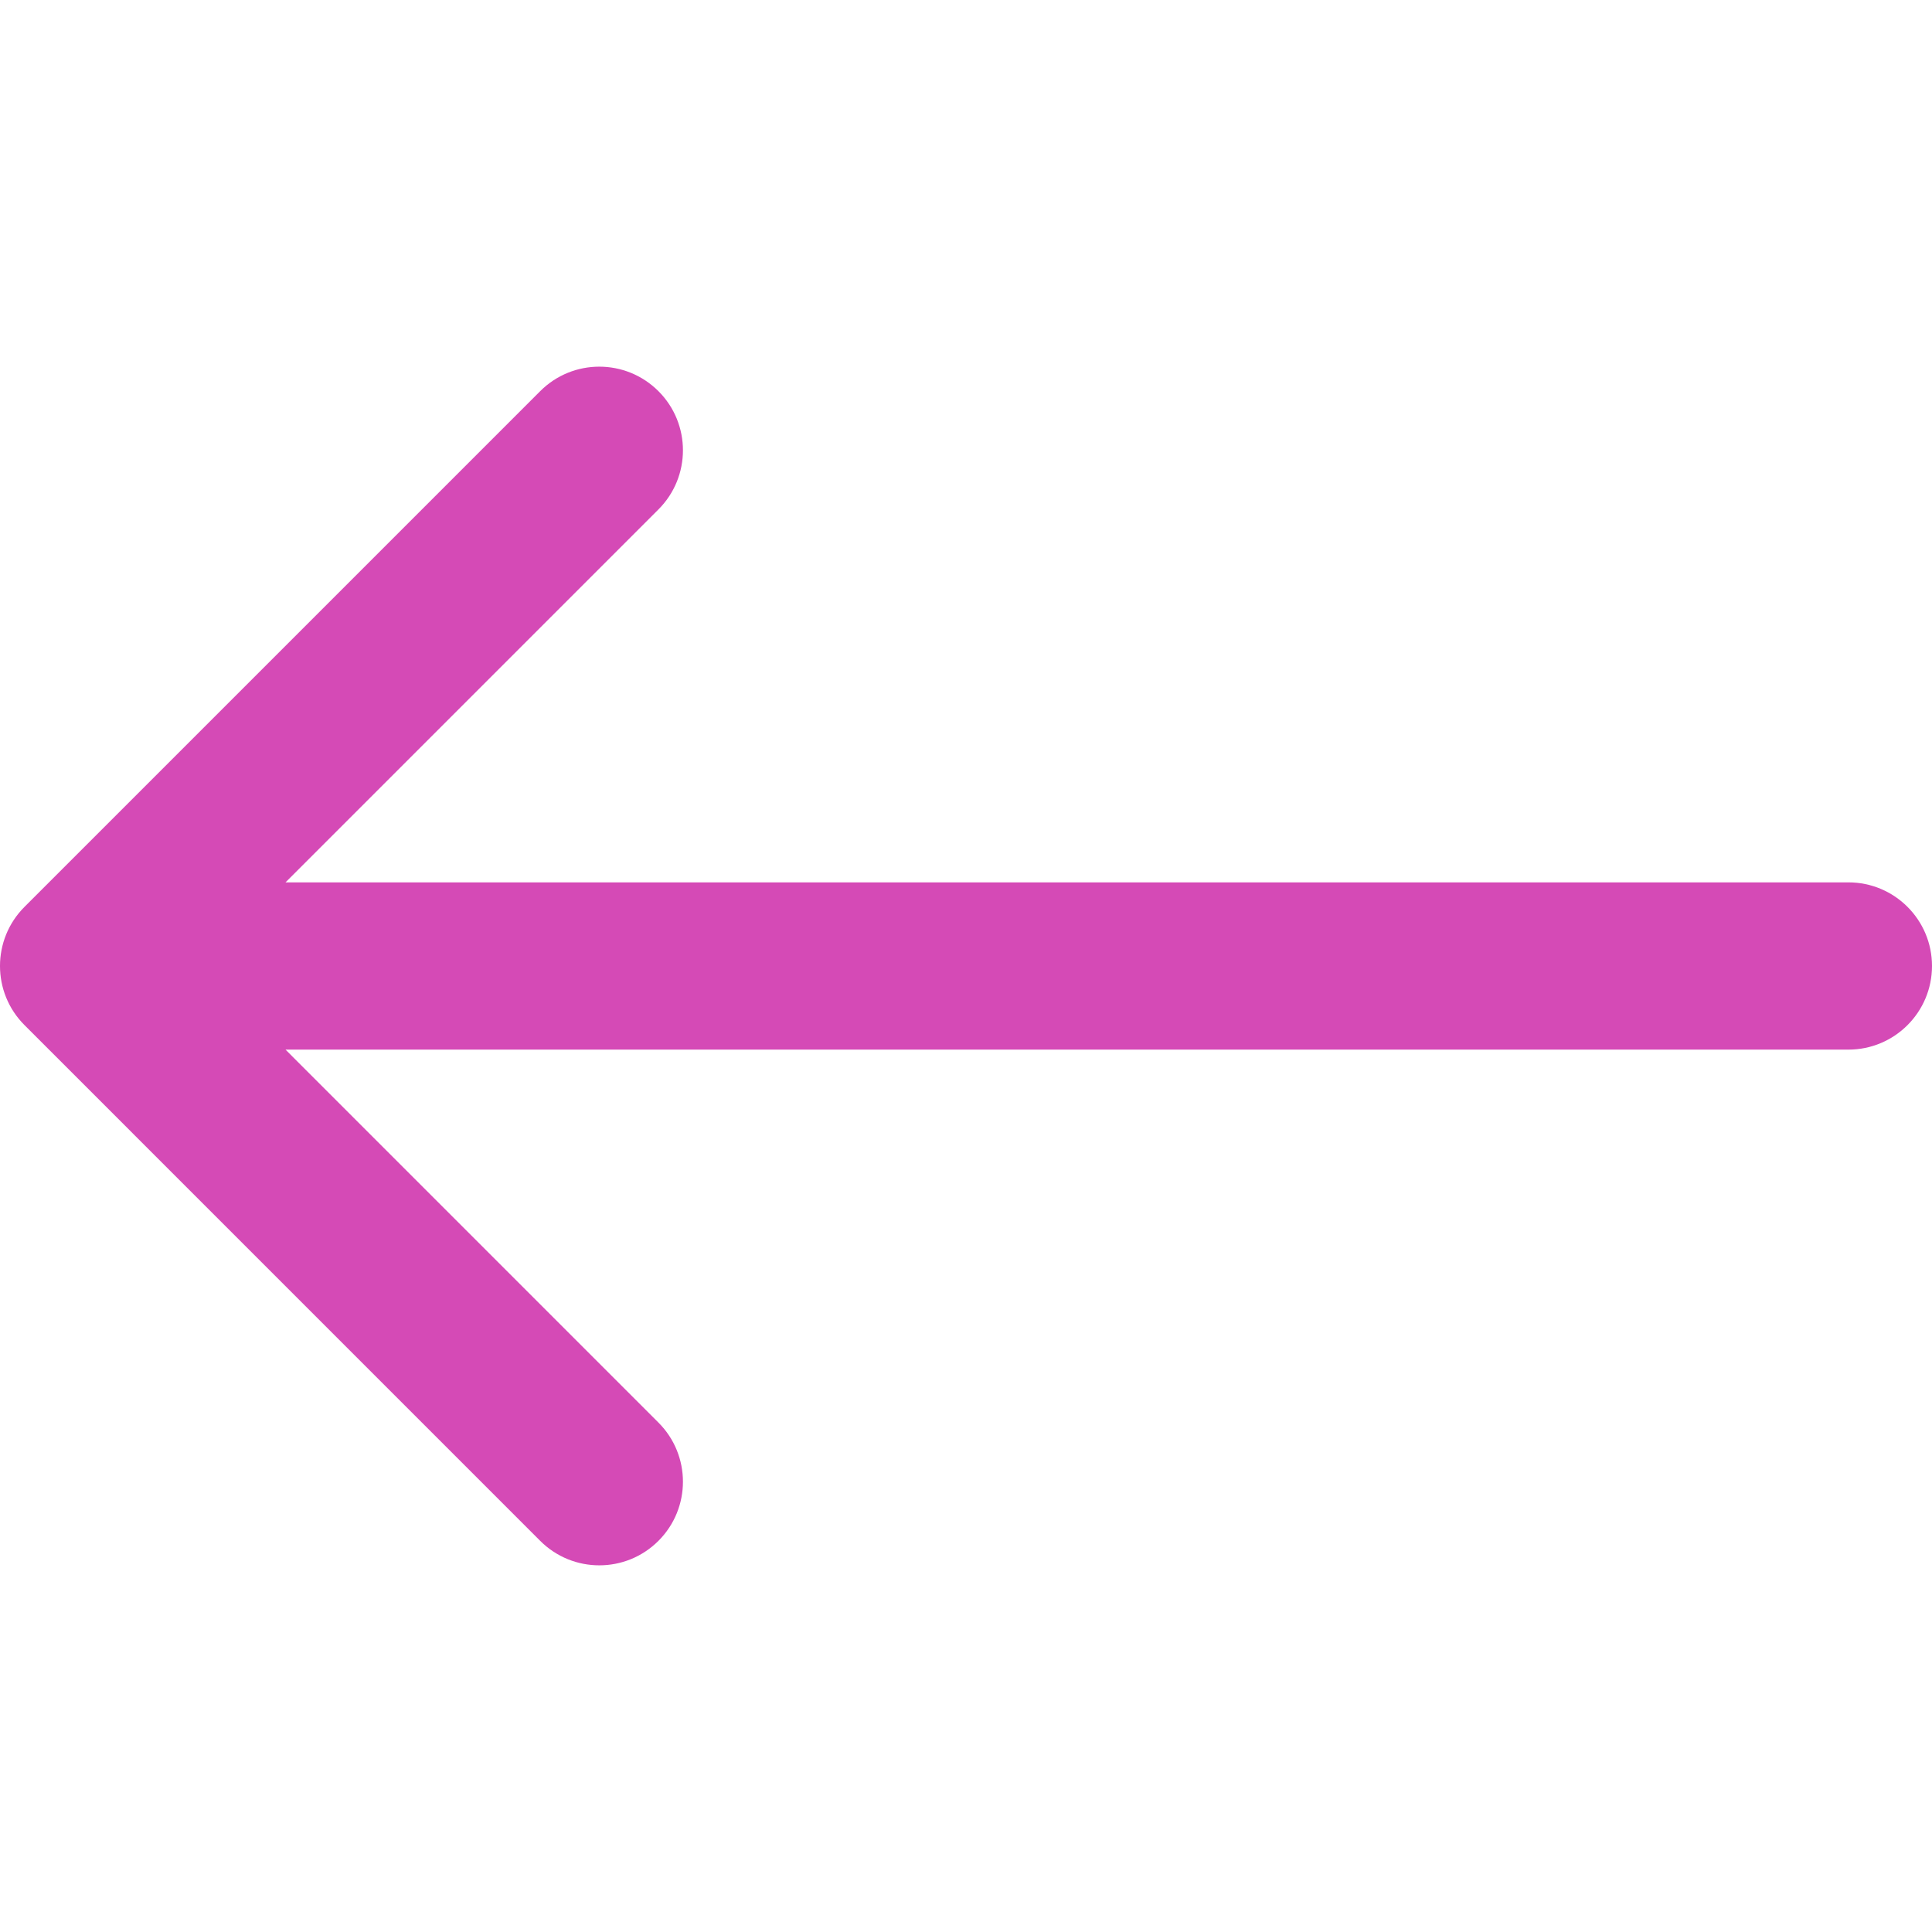
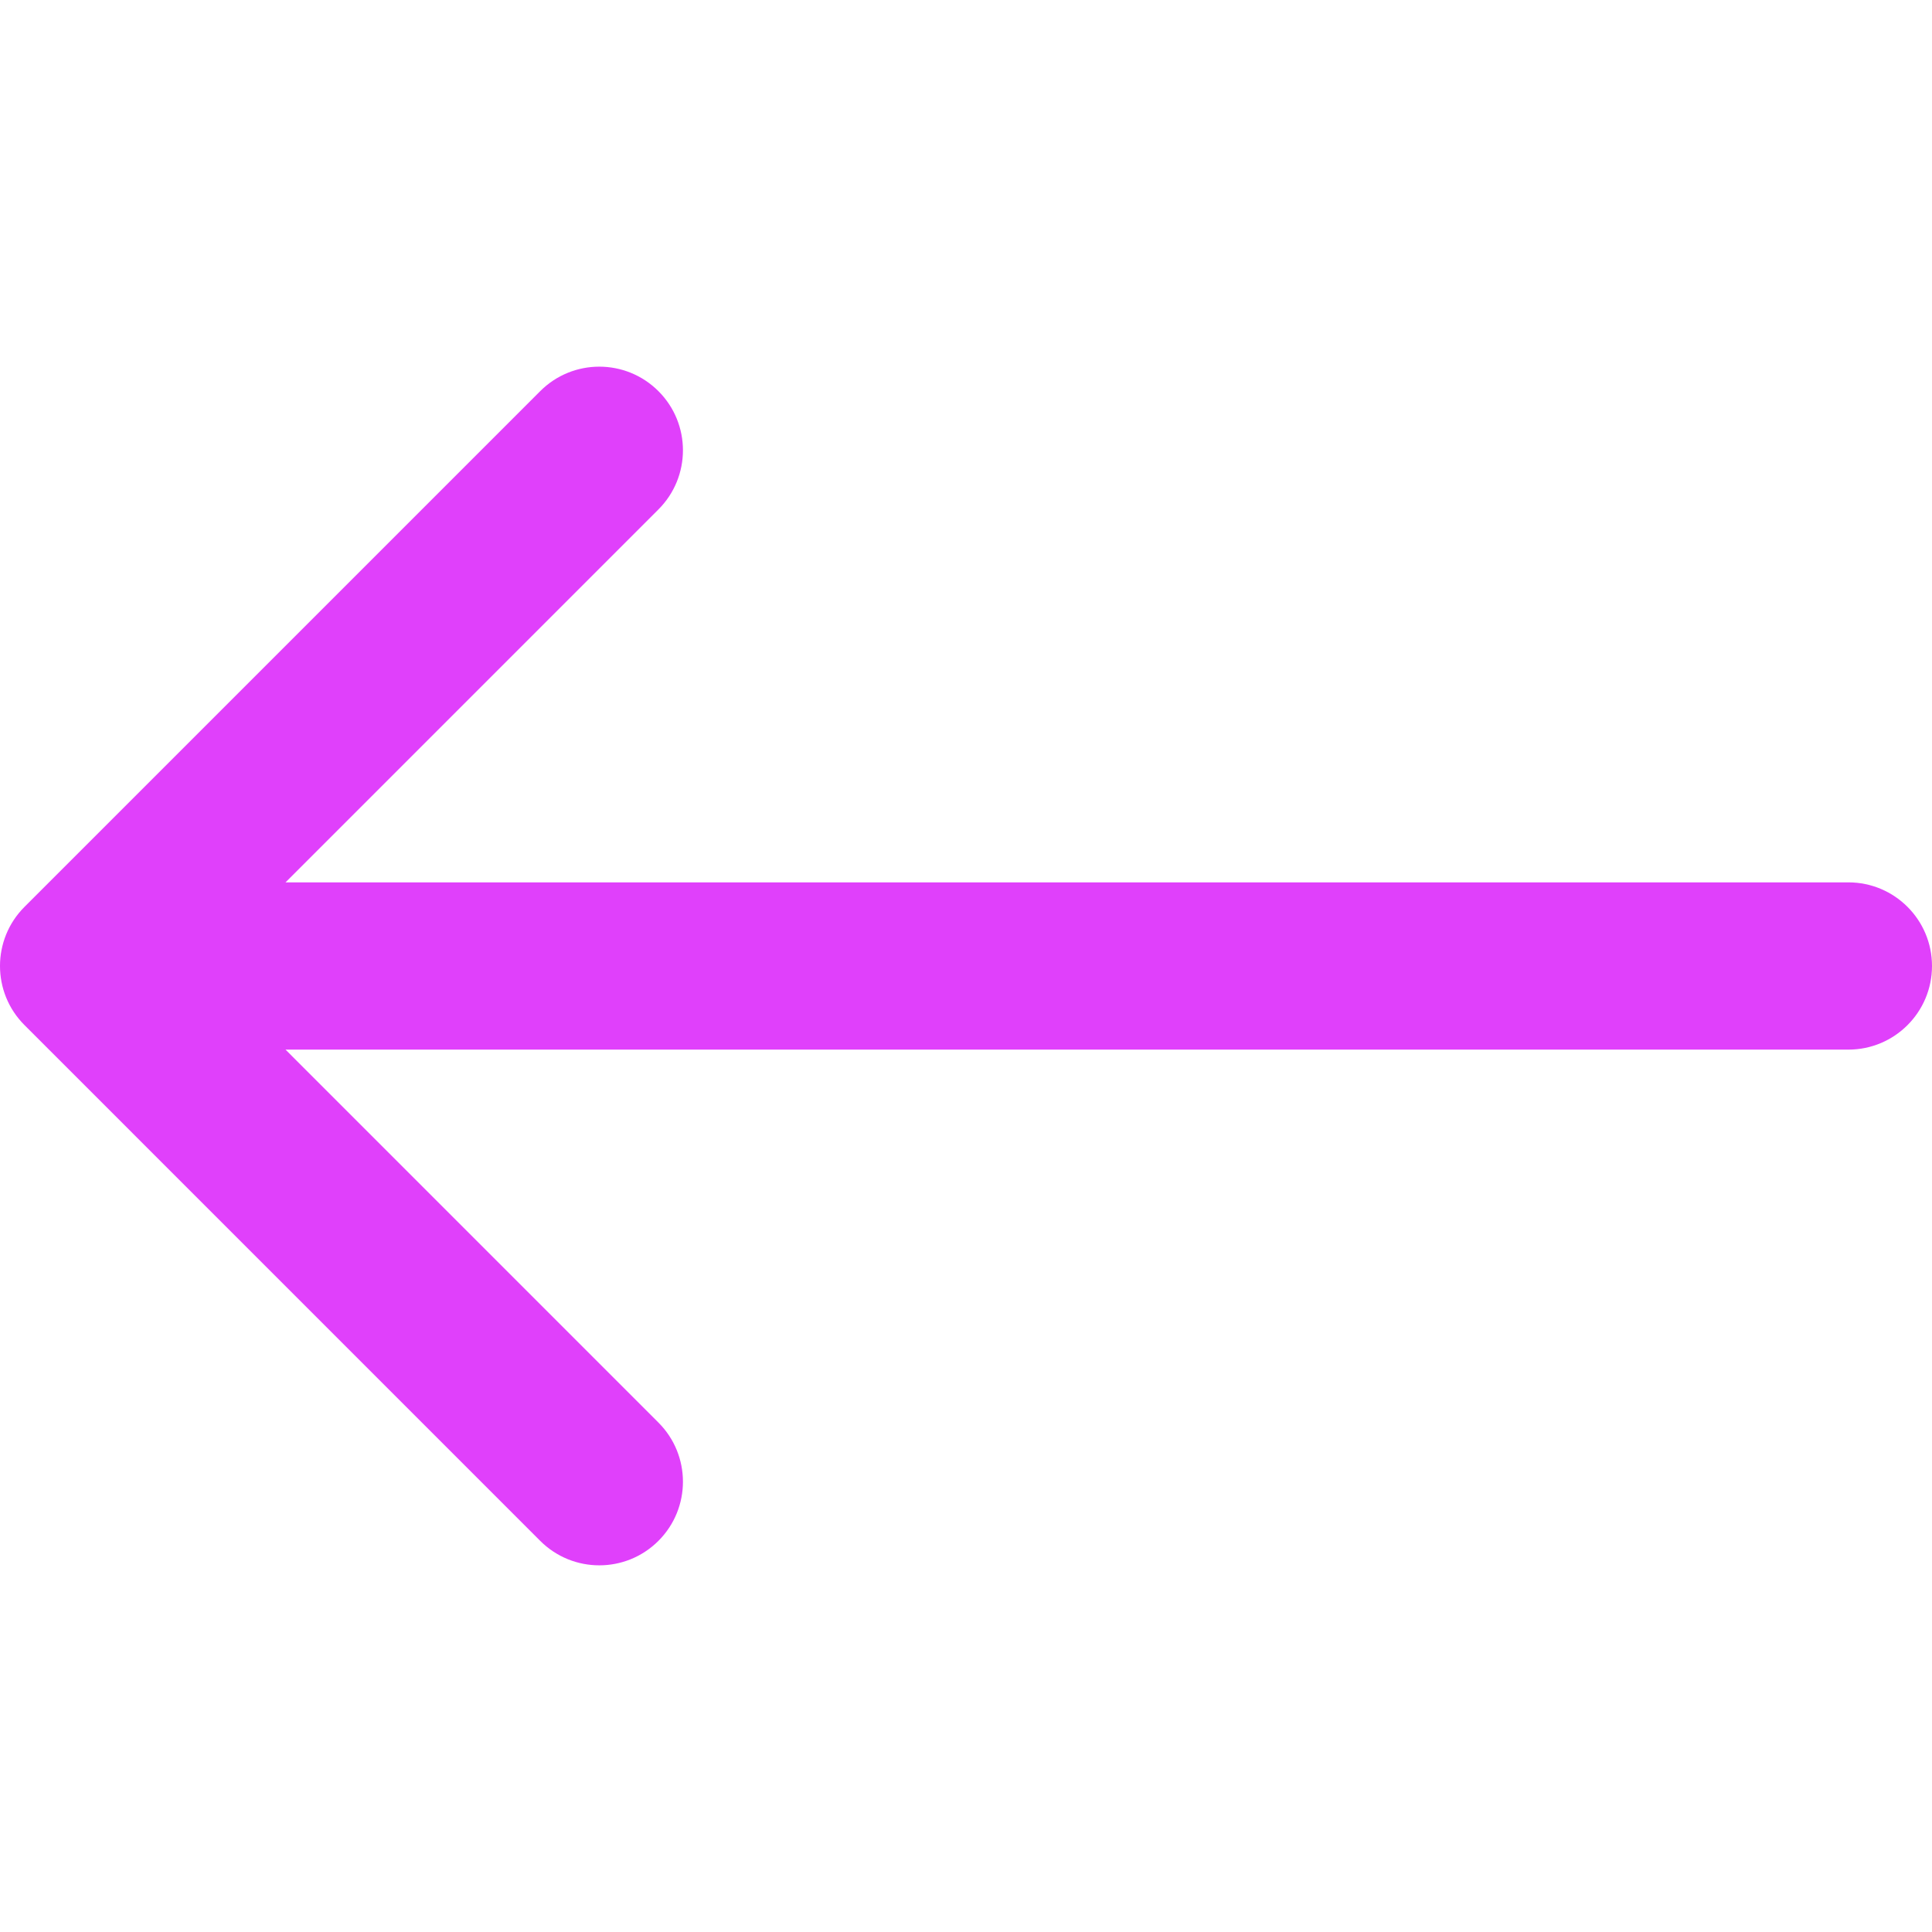
- <svg xmlns="http://www.w3.org/2000/svg" version="1.1" id="Capa_1" x="0px" y="0px" width="400.004px" height="400.004px" fill="#d54ab6" viewBox="0 0 400.004 400.004" style="enable-background:new 0 0 400.004 400.004;" xml:space="preserve">
+ <svg xmlns="http://www.w3.org/2000/svg" version="1.1" id="Capa_1" x="0px" y="0px" width="400.004px" height="400.004px" fill="#e040fb" viewBox="0 0 400.004 400.004" style="enable-background:new 0 0 400.004 400.004;" xml:space="preserve">
  <g>
    <path d="M382.688,182.686H59.116l77.209-77.214c6.764-6.76,6.764-17.726,0-24.485c-6.764-6.764-17.73-6.764-24.484,0L5.073,187.757   c-6.764,6.76-6.764,17.727,0,24.485l106.768,106.775c3.381,3.383,7.812,5.072,12.242,5.072c4.43,0,8.861-1.689,12.242-5.072   c6.764-6.76,6.764-17.726,0-24.484l-77.209-77.218h323.572c9.562,0,17.316-7.753,17.316-17.315   C400.004,190.438,392.251,182.686,382.688,182.686z" />
  </g>
  <g>
</g>
  <g>
</g>
  <g>
</g>
  <g>
</g>
  <g>
</g>
  <g>
</g>
  <g>
</g>
  <g>
</g>
  <g>
</g>
  <g>
</g>
  <g>
</g>
  <g>
</g>
  <g>
</g>
  <g>
</g>
  <g>
</g>
</svg>
